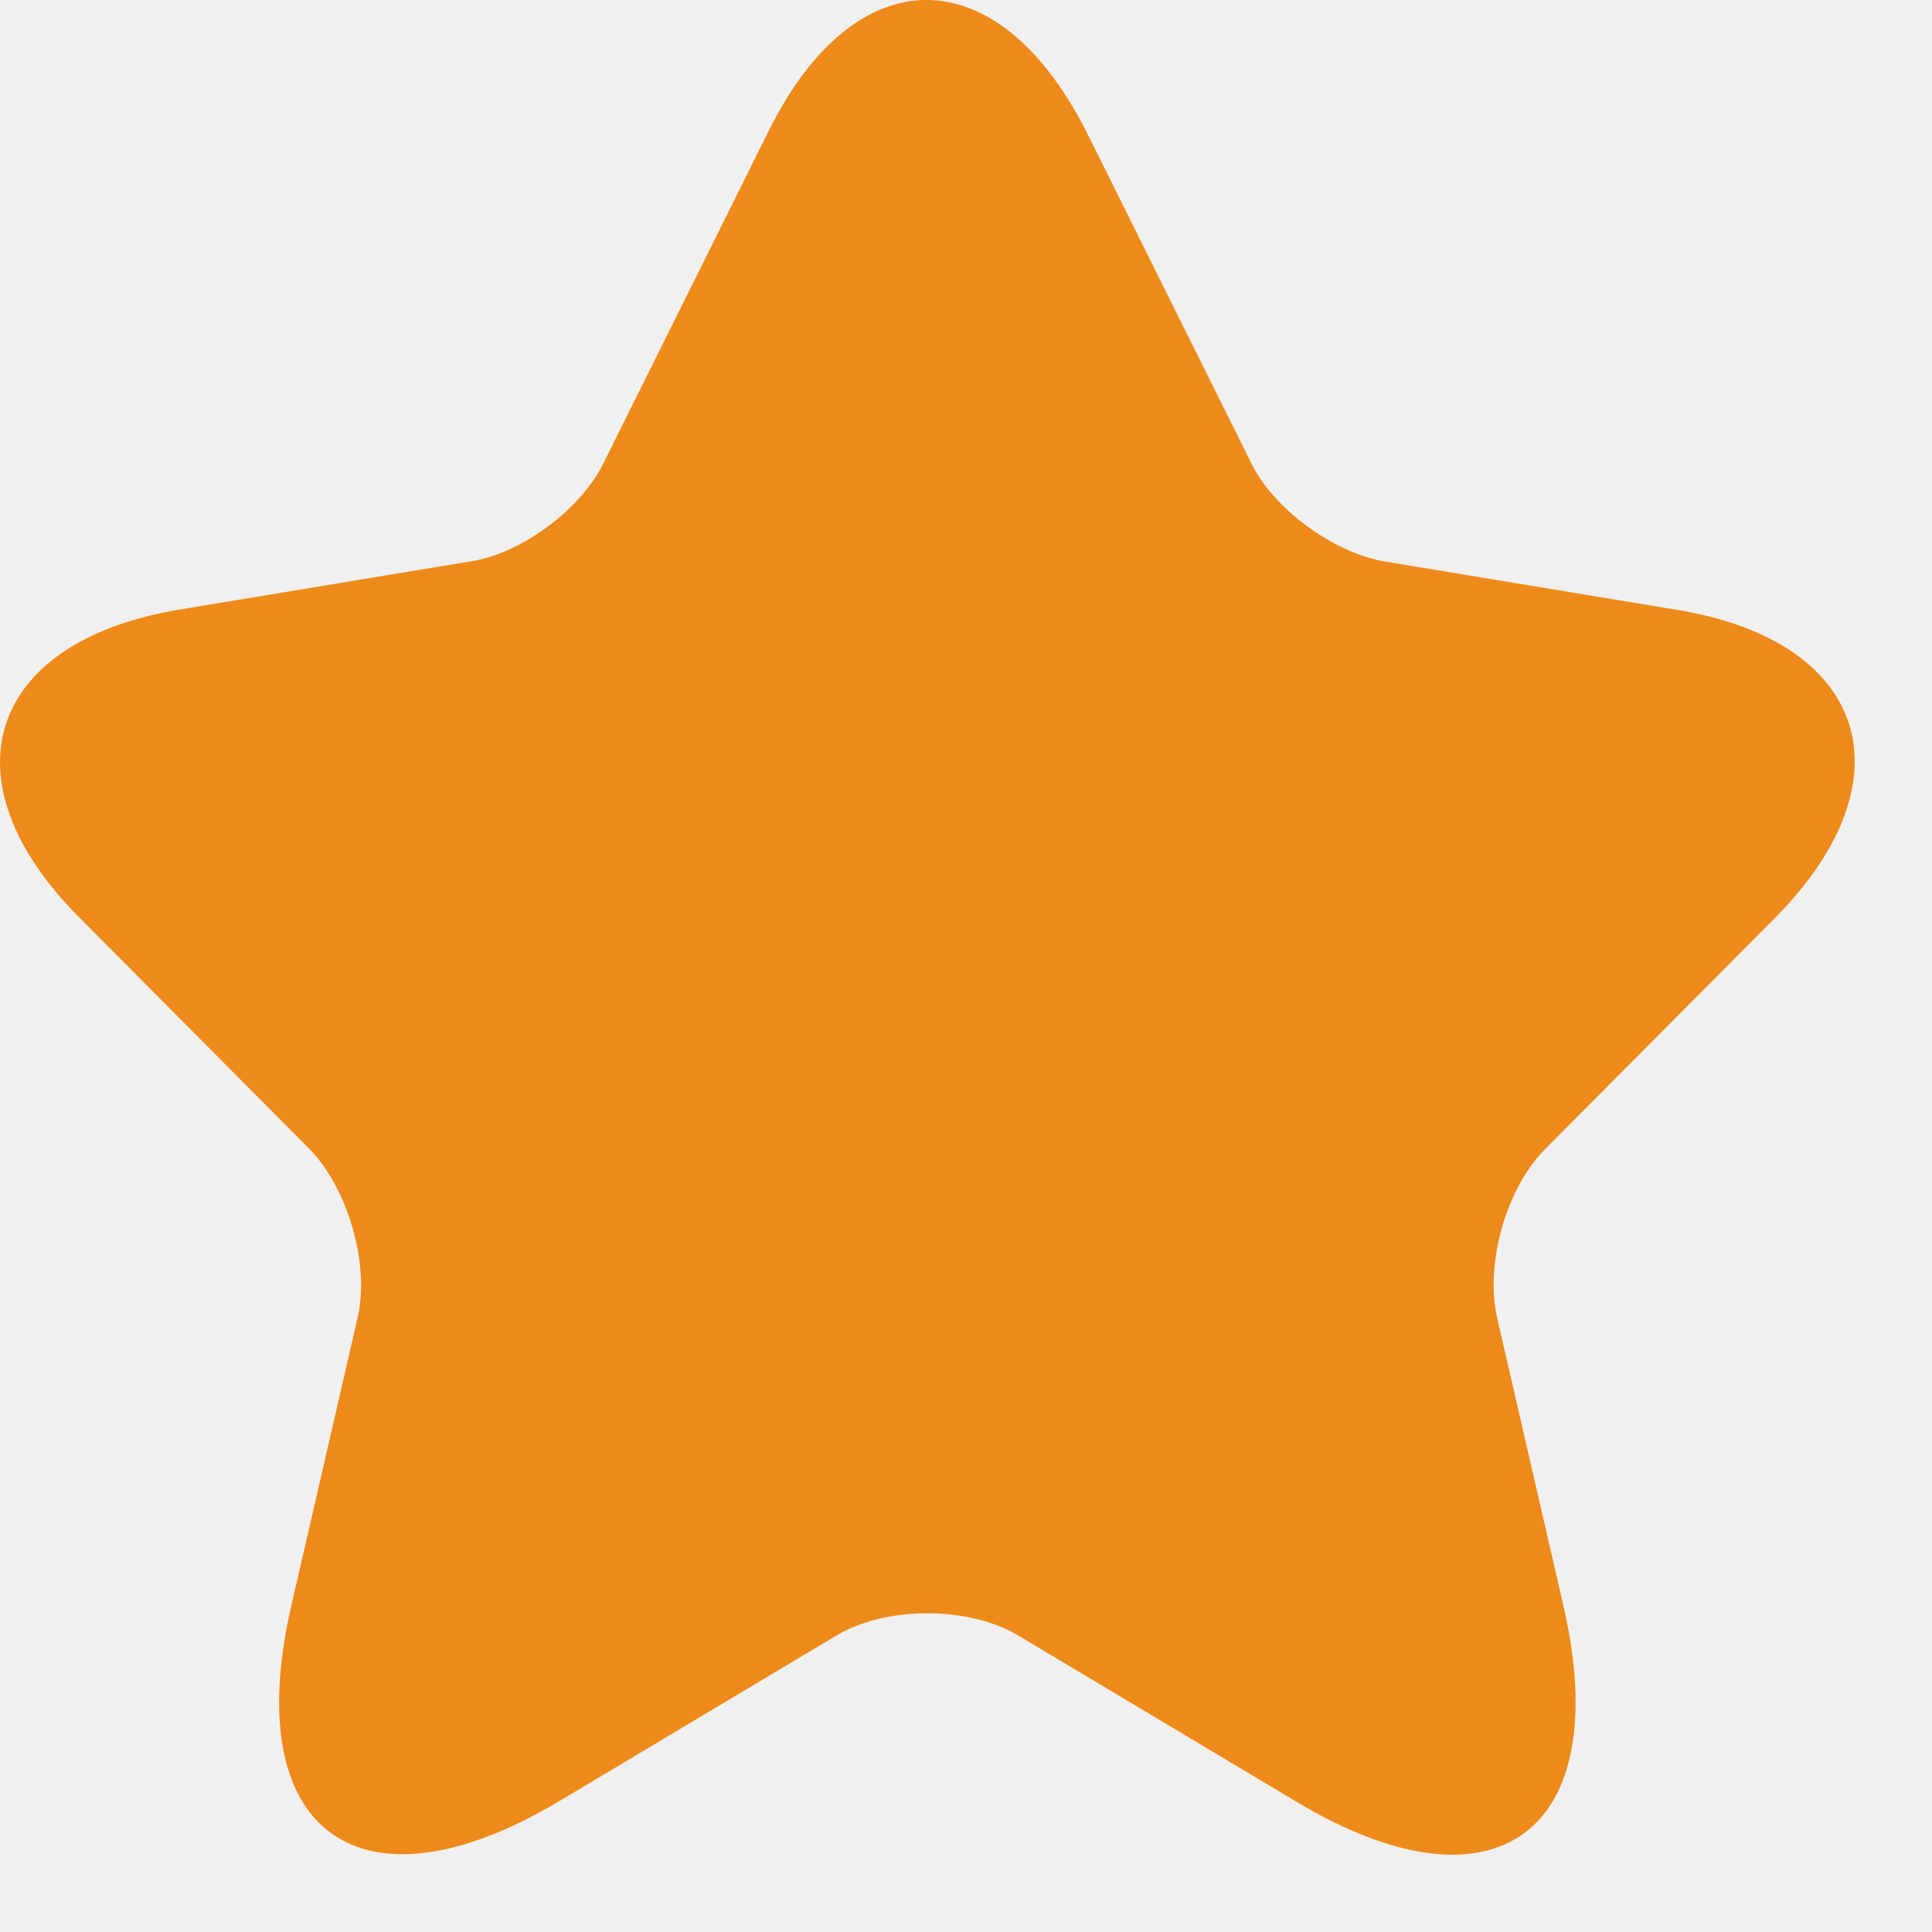
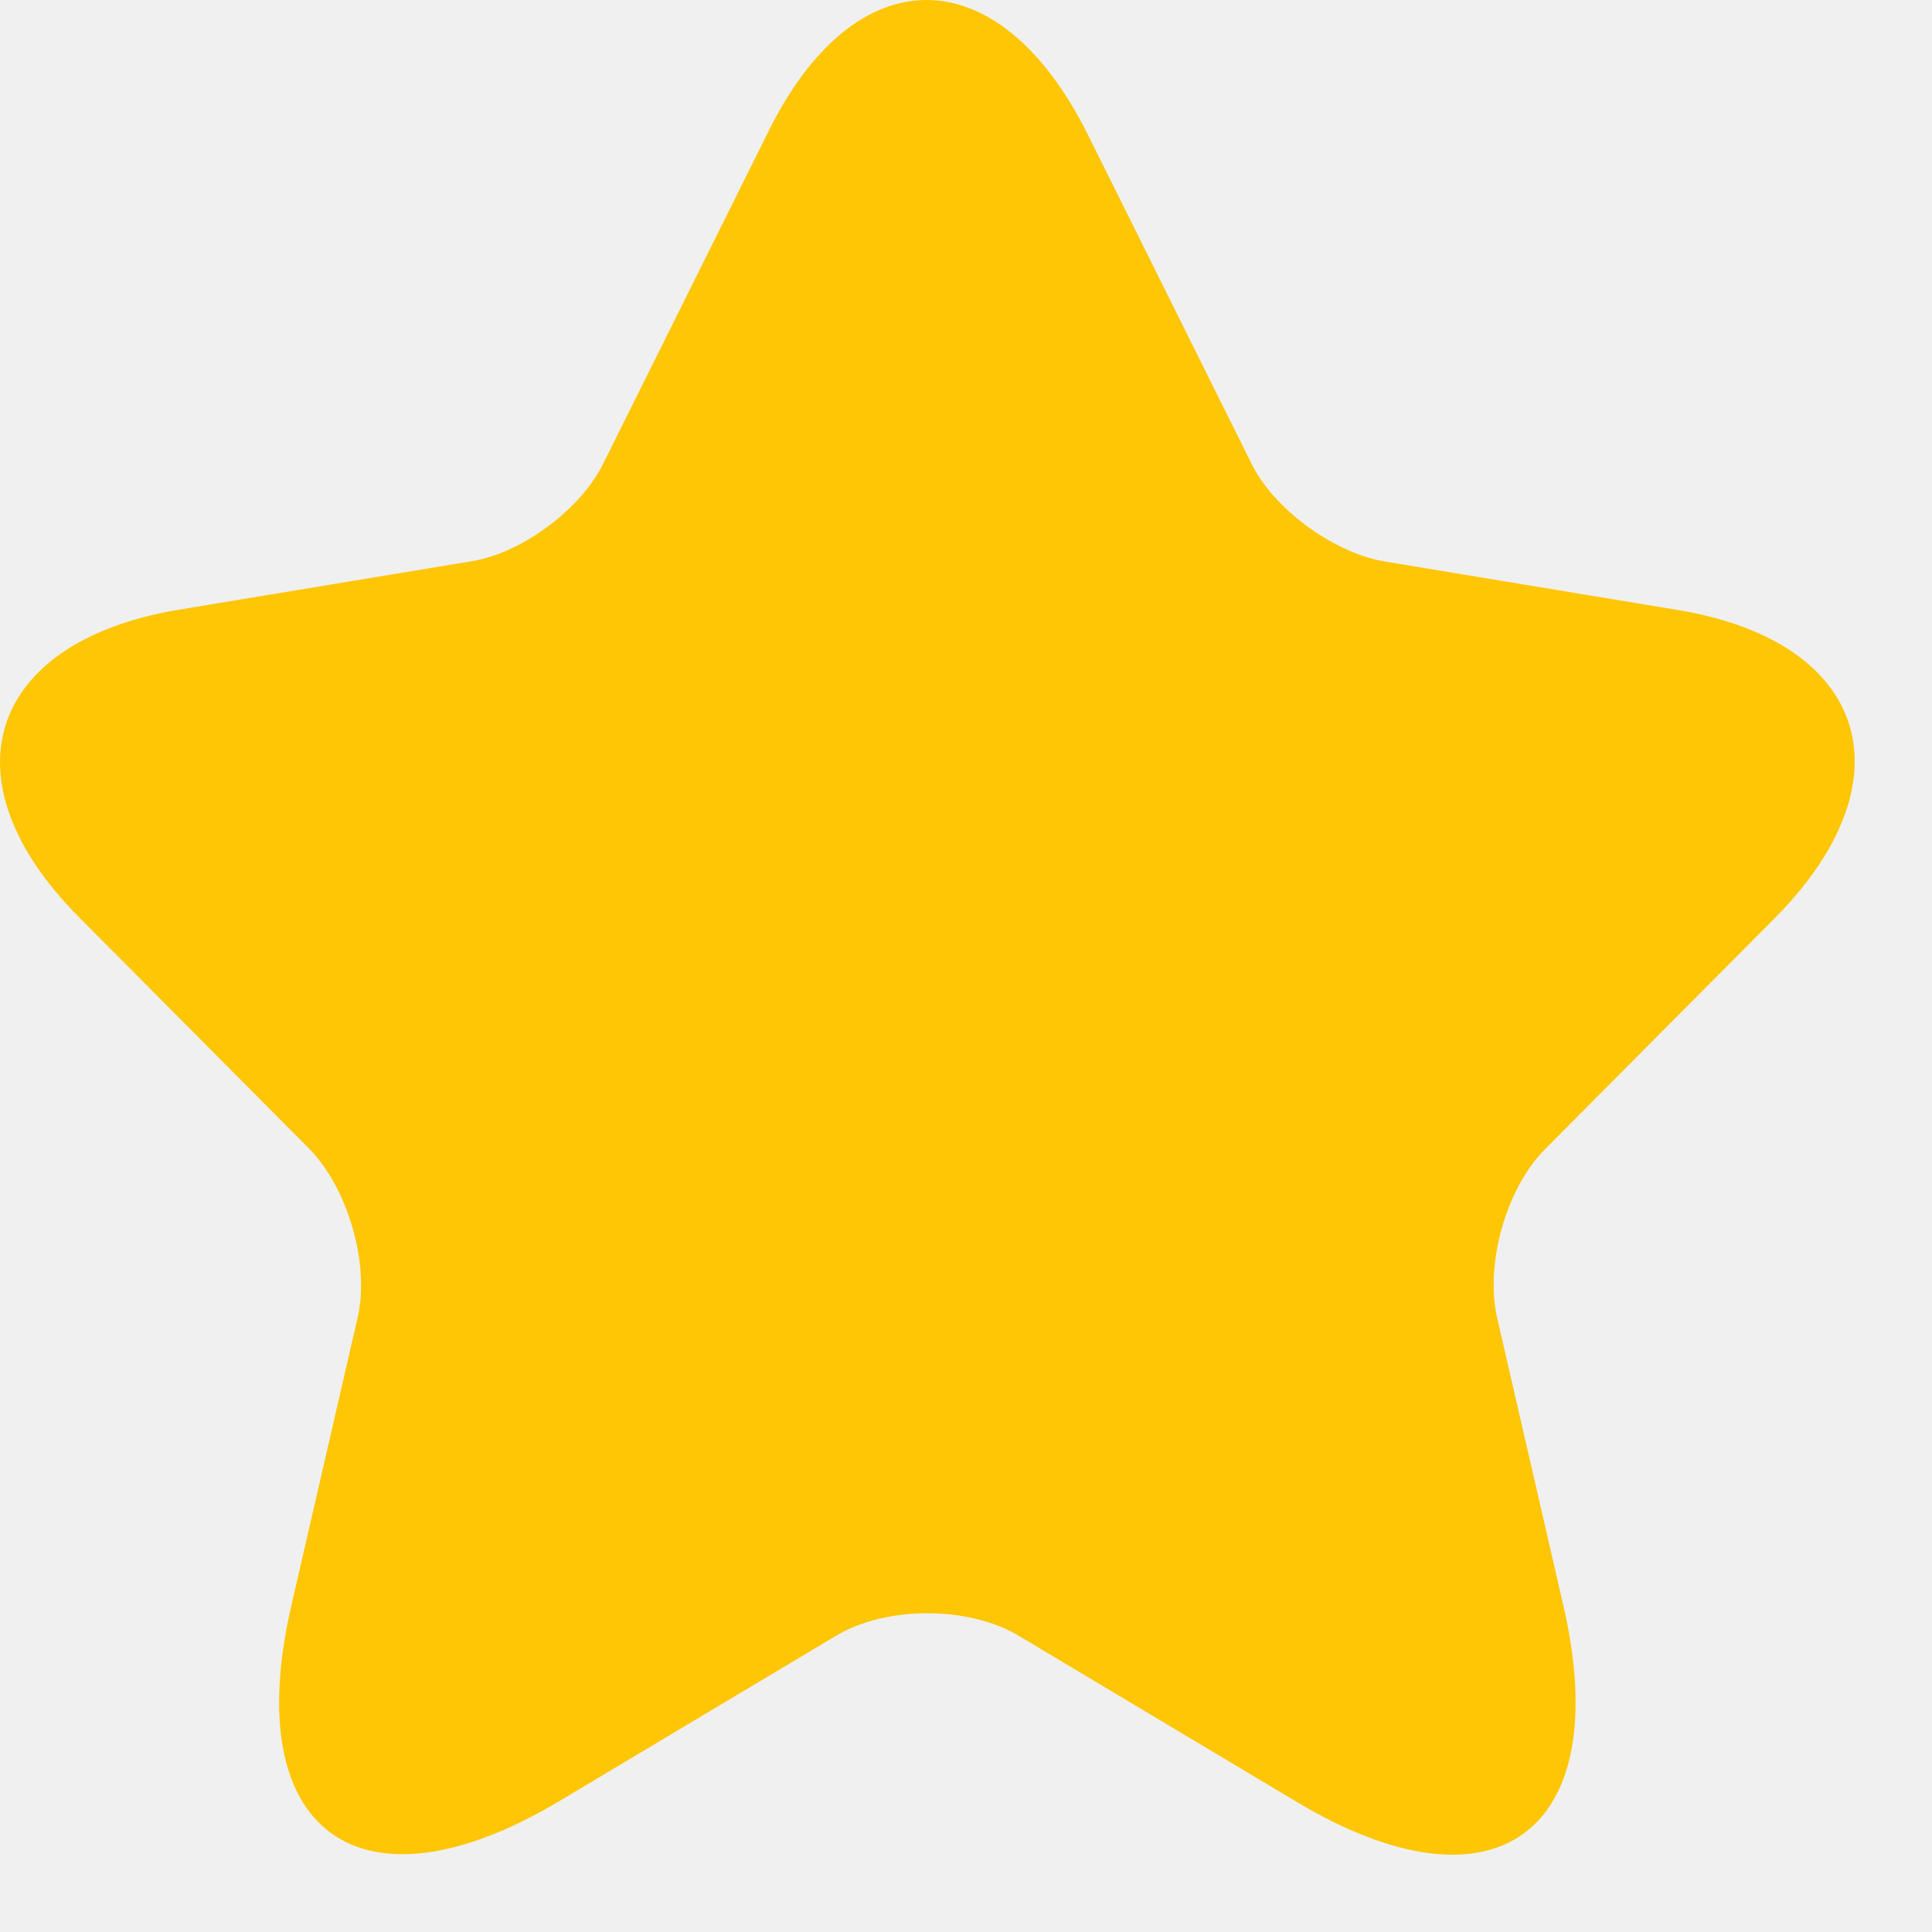
<svg xmlns="http://www.w3.org/2000/svg" width="19" height="19" viewBox="0 0 19 19" fill="none">
-   <path d="M10.695 1.317L12.305 4.554C12.522 5.002 13.104 5.426 13.595 5.518L16.506 6C18.366 6.31 18.8 7.665 17.464 9.019L15.193 11.303C14.816 11.682 14.599 12.428 14.725 12.967L15.375 15.791C15.889 18.018 14.702 18.89 12.75 17.719L10.022 16.089C9.531 15.791 8.709 15.791 8.218 16.089L5.49 17.719C3.538 18.879 2.351 18.018 2.865 15.791L3.515 12.967C3.641 12.439 3.424 11.693 3.047 11.303L0.776 9.019C-0.56 7.676 -0.126 6.322 1.734 6L4.645 5.518C5.136 5.438 5.718 5.002 5.935 4.554L7.545 1.317C8.401 -0.439 9.816 -0.439 10.695 1.317Z" fill="#ED8A19" />
+   <g clip-path="url(#clip0_1696_3797)">
+     <path d="M10.695 1.317L12.305 4.554C12.522 5.002 13.104 5.426 13.595 5.518L16.506 6C18.366 6.31 18.8 7.665 17.464 9.019L15.193 11.303C14.816 11.682 14.599 12.428 14.725 12.967L15.375 15.791C15.889 18.018 14.702 18.89 12.75 17.719L10.022 16.089C9.531 15.791 8.709 15.791 8.218 16.089L5.49 17.719C3.538 18.879 2.351 18.018 2.865 15.791L3.515 12.967C3.641 12.439 3.424 11.693 3.047 11.303L0.776 9.019C-0.56 7.676 -0.126 6.322 1.734 6L4.645 5.518C5.136 5.438 5.718 5.002 5.935 4.554L7.545 1.317C8.401 -0.439 9.816 -0.439 10.695 1.317Z" fill="#FEC604" />
+   </g>
+   <defs>
+     <clipPath id="clip0_1696_3797">
+       <rect width="19" height="19" fill="white" />
+     </clipPath>
+   </defs>
</svg>
